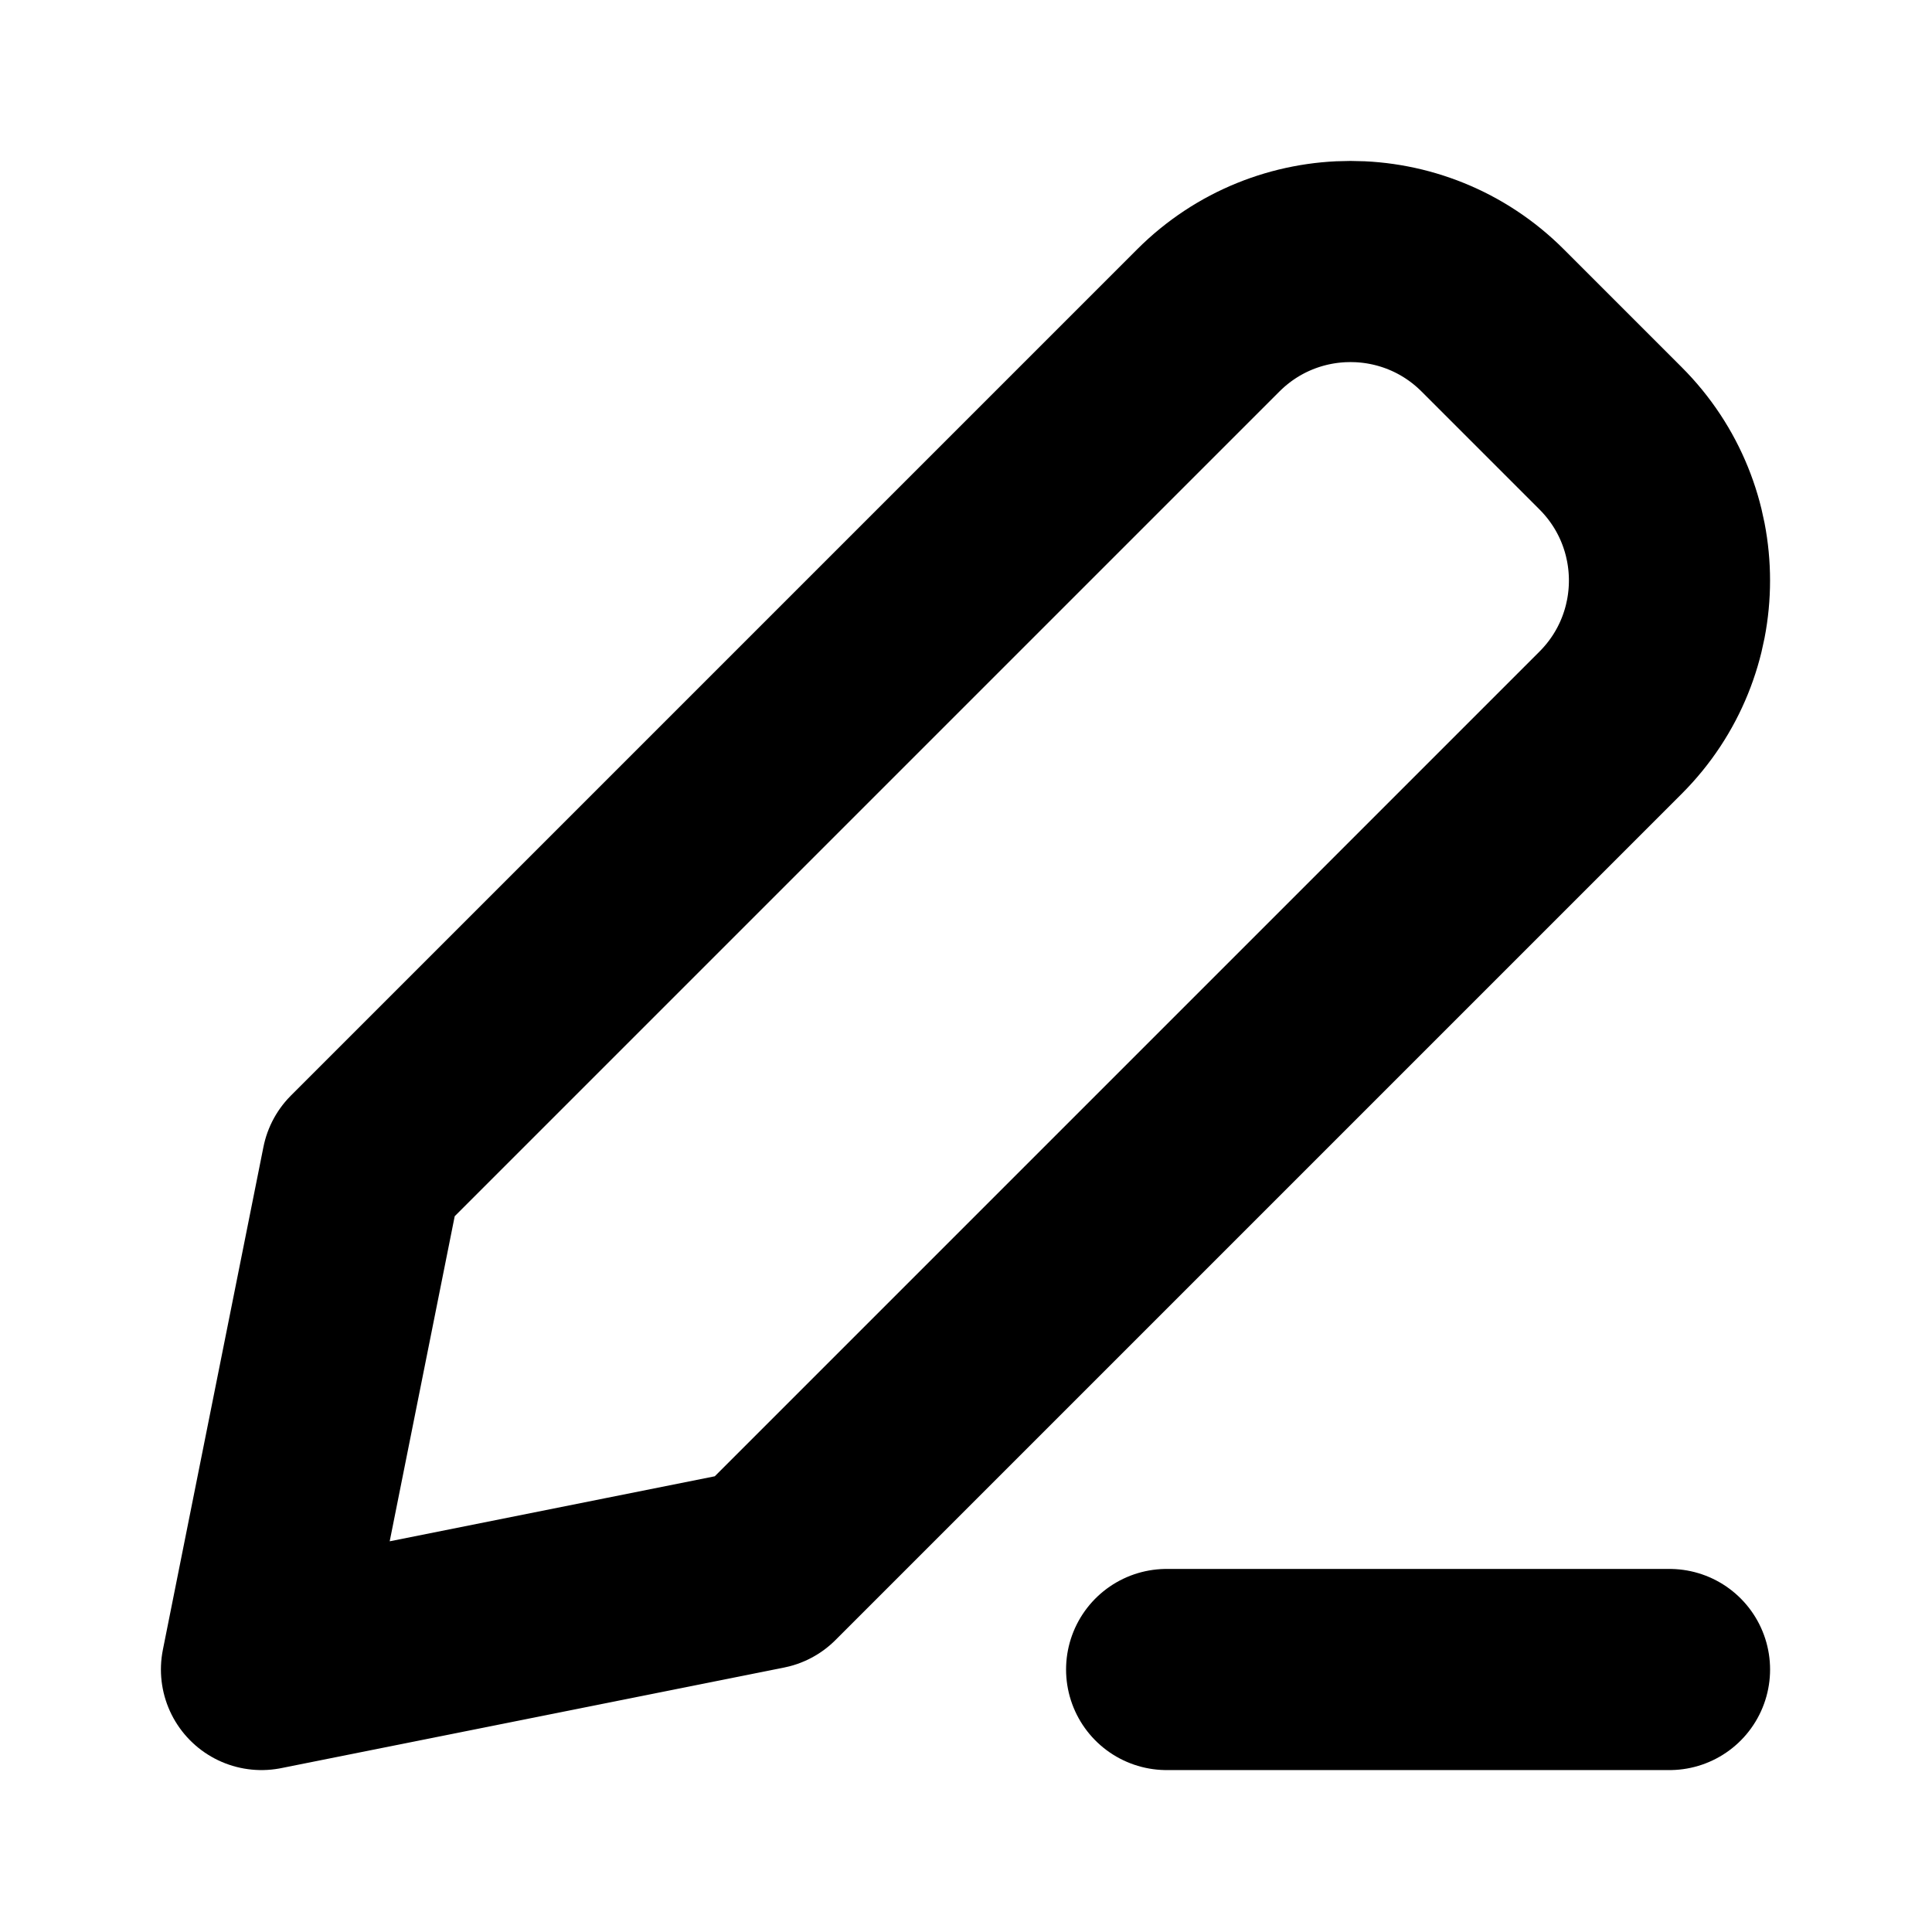
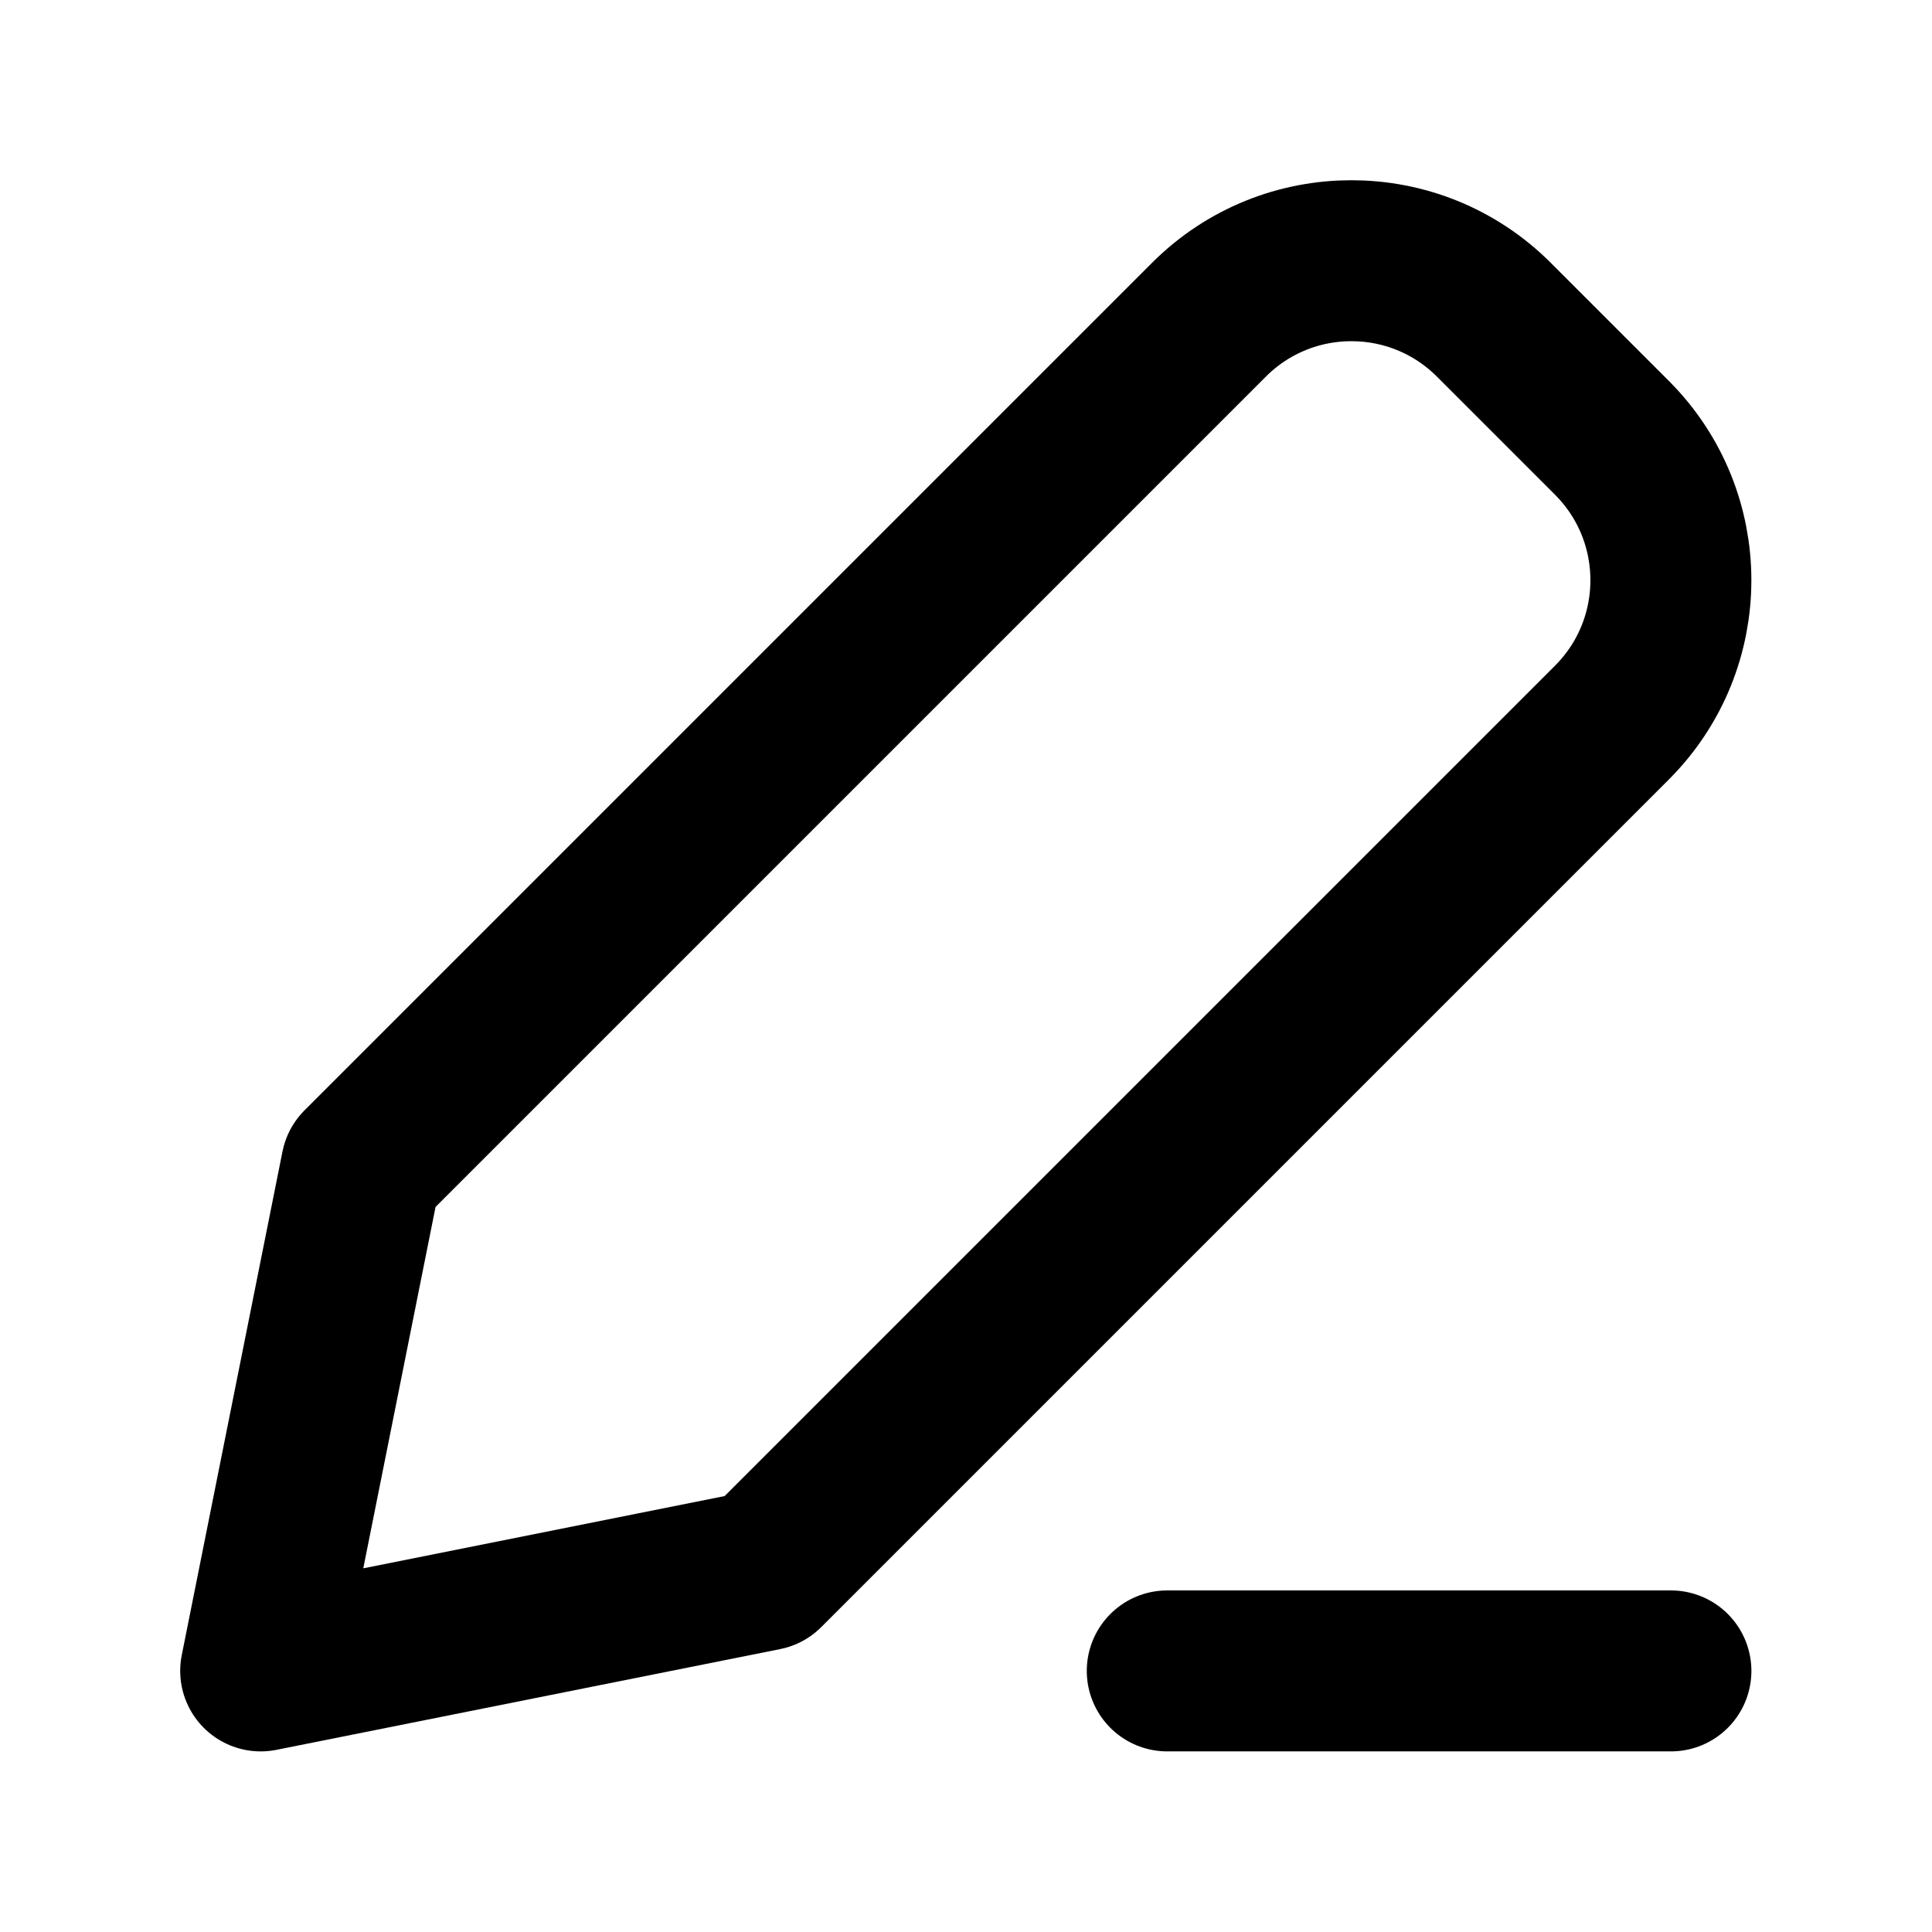
- <svg xmlns="http://www.w3.org/2000/svg" viewBox="0.4 0.4 19.21 19.21">
-   <g class="nc-icon-wrapper">
-     <line x1="17" y1="17" x2="12" y2="17" fill="none" stroke="#000" stroke-linecap="round" stroke-linejoin="round" stroke-width="2" data-color="color-2" />
-     <path d="m3,17l1-5L12.414,3.586c.781-.781,2.047-.781,2.828,0l1.172,1.172c.781.781.781,2.047,0,2.828l-8.414,8.414-5,1Z" fill="none" stroke="#000" stroke-linecap="round" stroke-linejoin="round" stroke-width="2" />
+ <svg xmlns="http://www.w3.org/2000/svg" viewBox="0 0 18 18">
+   <g transform="translate(-0.3867 -0.3867) scale(0.938482)">
+     <g class="nc-icon-wrapper">
+       <line x1="17" y1="17" x2="12" y2="17" fill="none" stroke="#000" stroke-linecap="round" stroke-linejoin="round" stroke-width="1.598" data-color="color-2" />
+       <path d="m3,17l1-5L12.414,3.586c.781-.781,2.047-.781,2.828,0l1.172,1.172c.781.781.781,2.047,0,2.828l-8.414,8.414-5,1Z" fill="none" stroke="#000" stroke-linecap="round" stroke-linejoin="round" stroke-width="1.598" />
+     </g>
  </g>
</svg>
